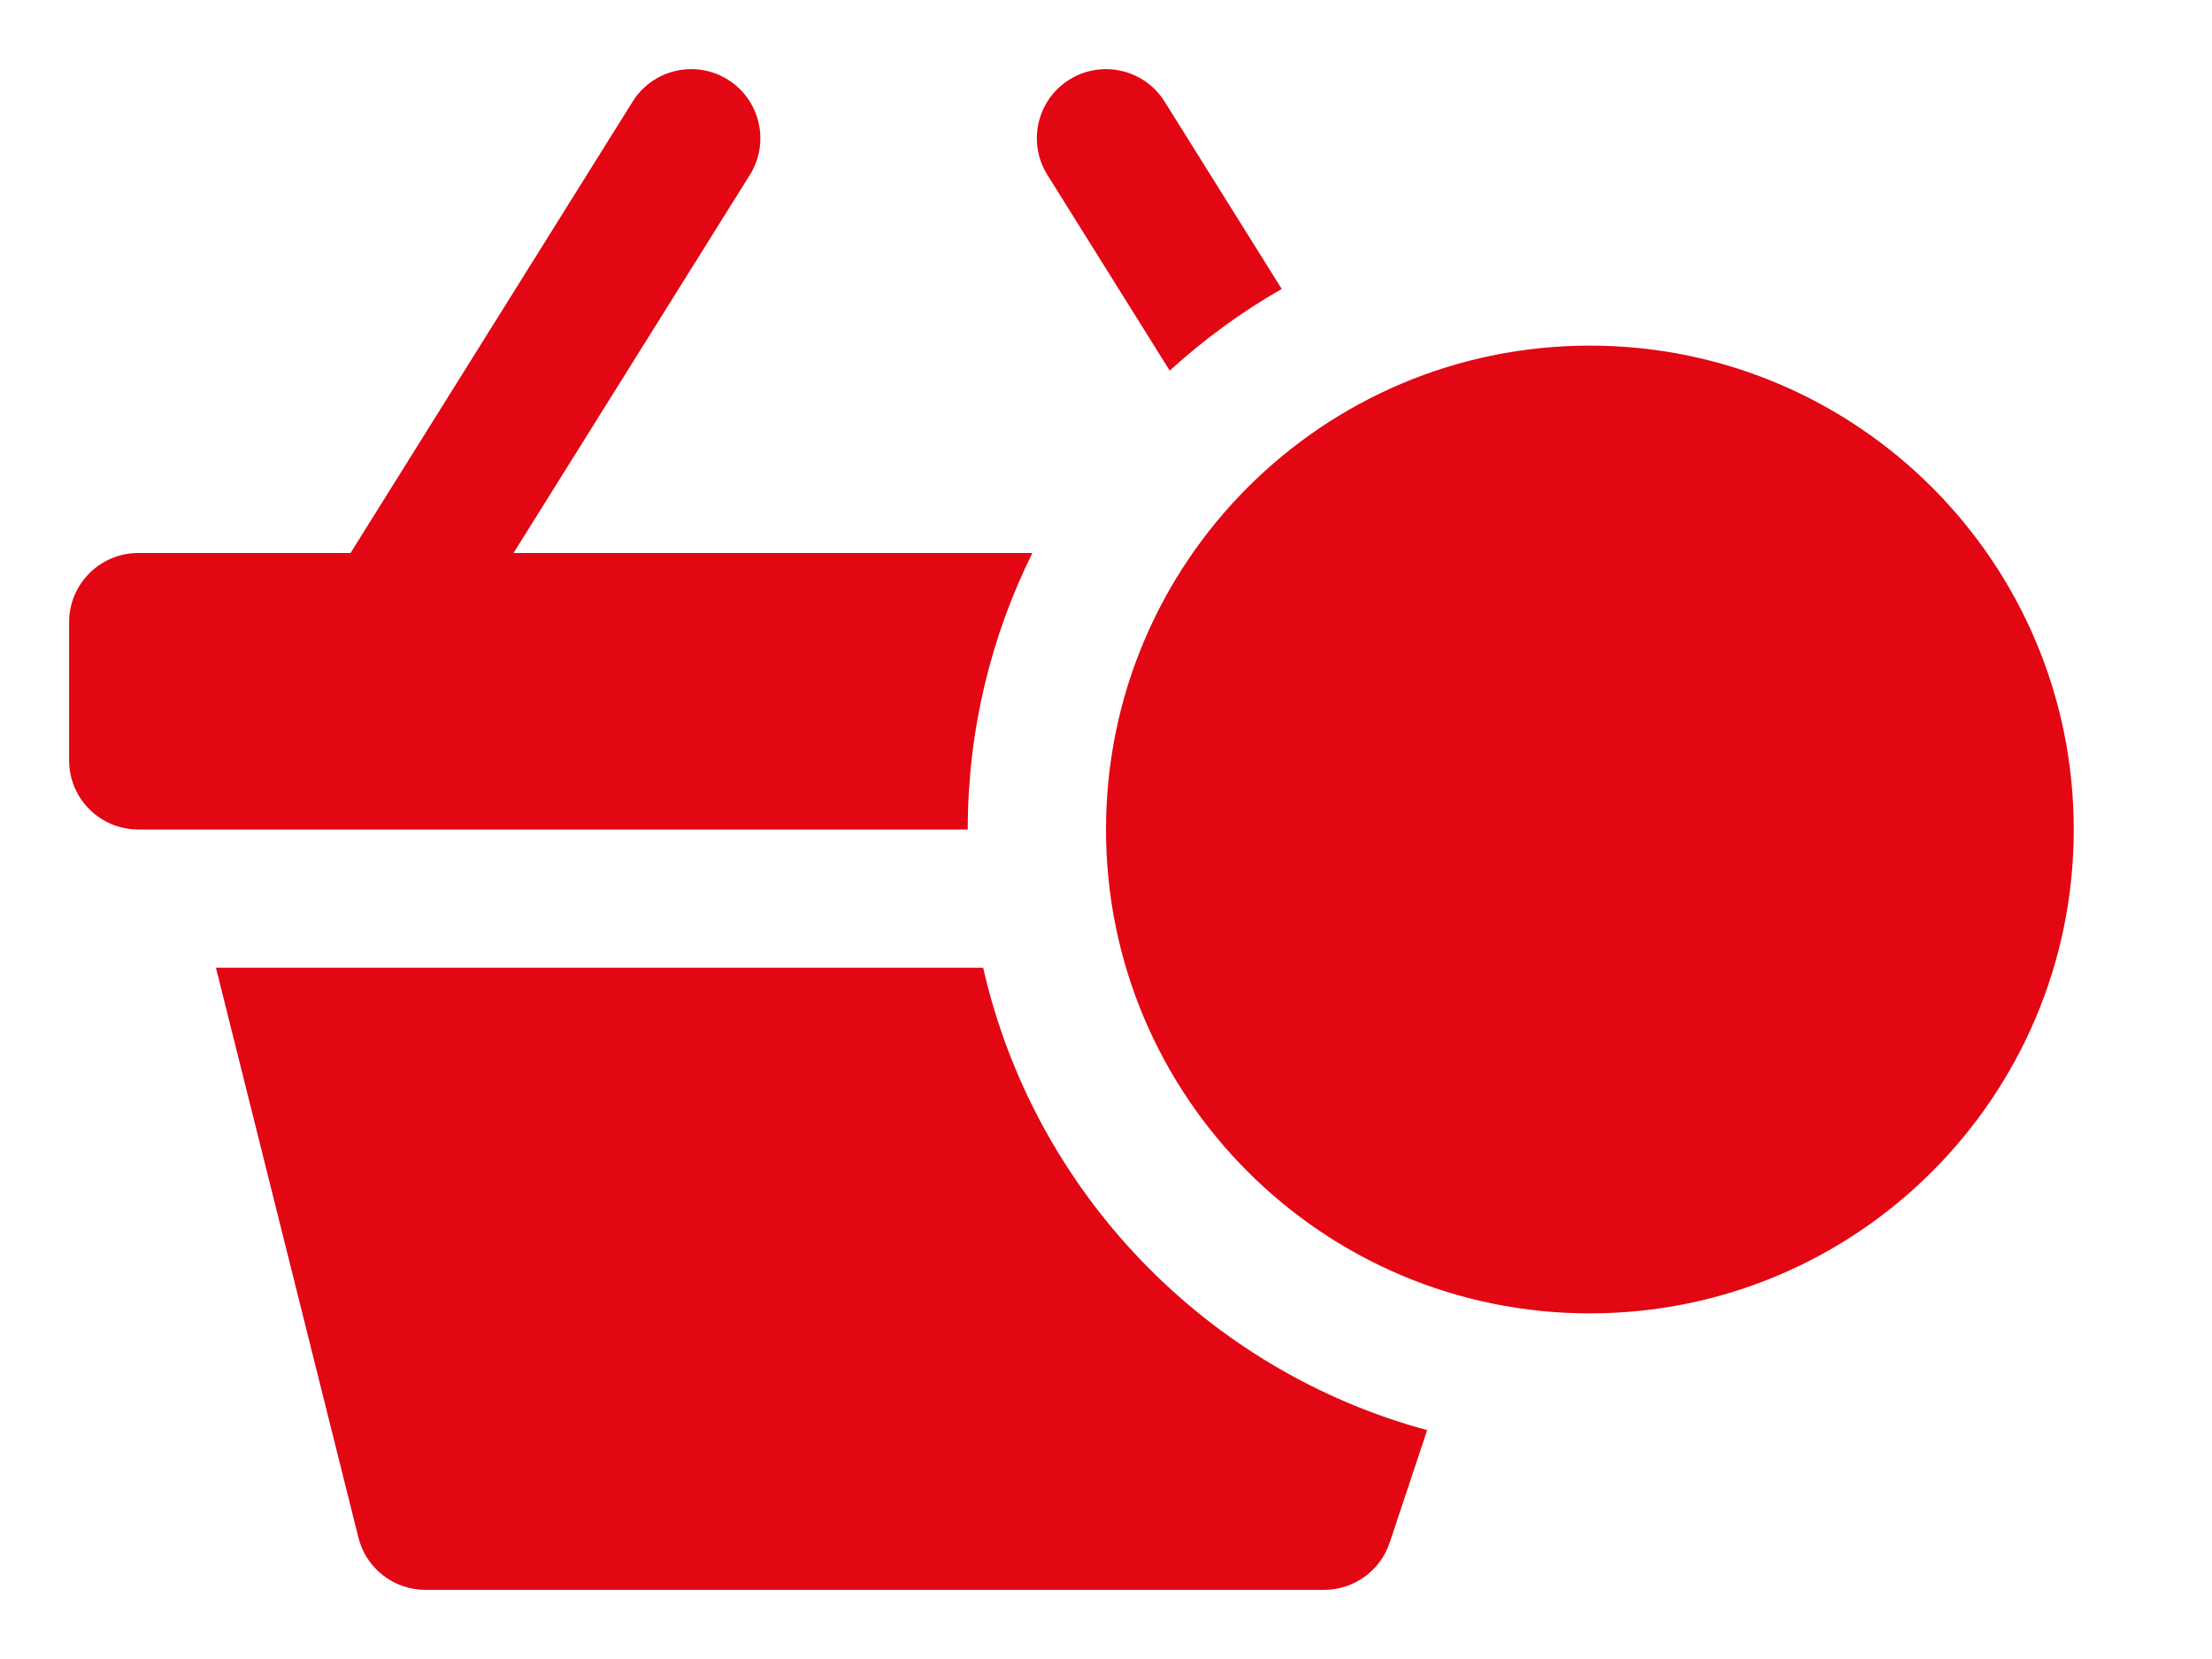
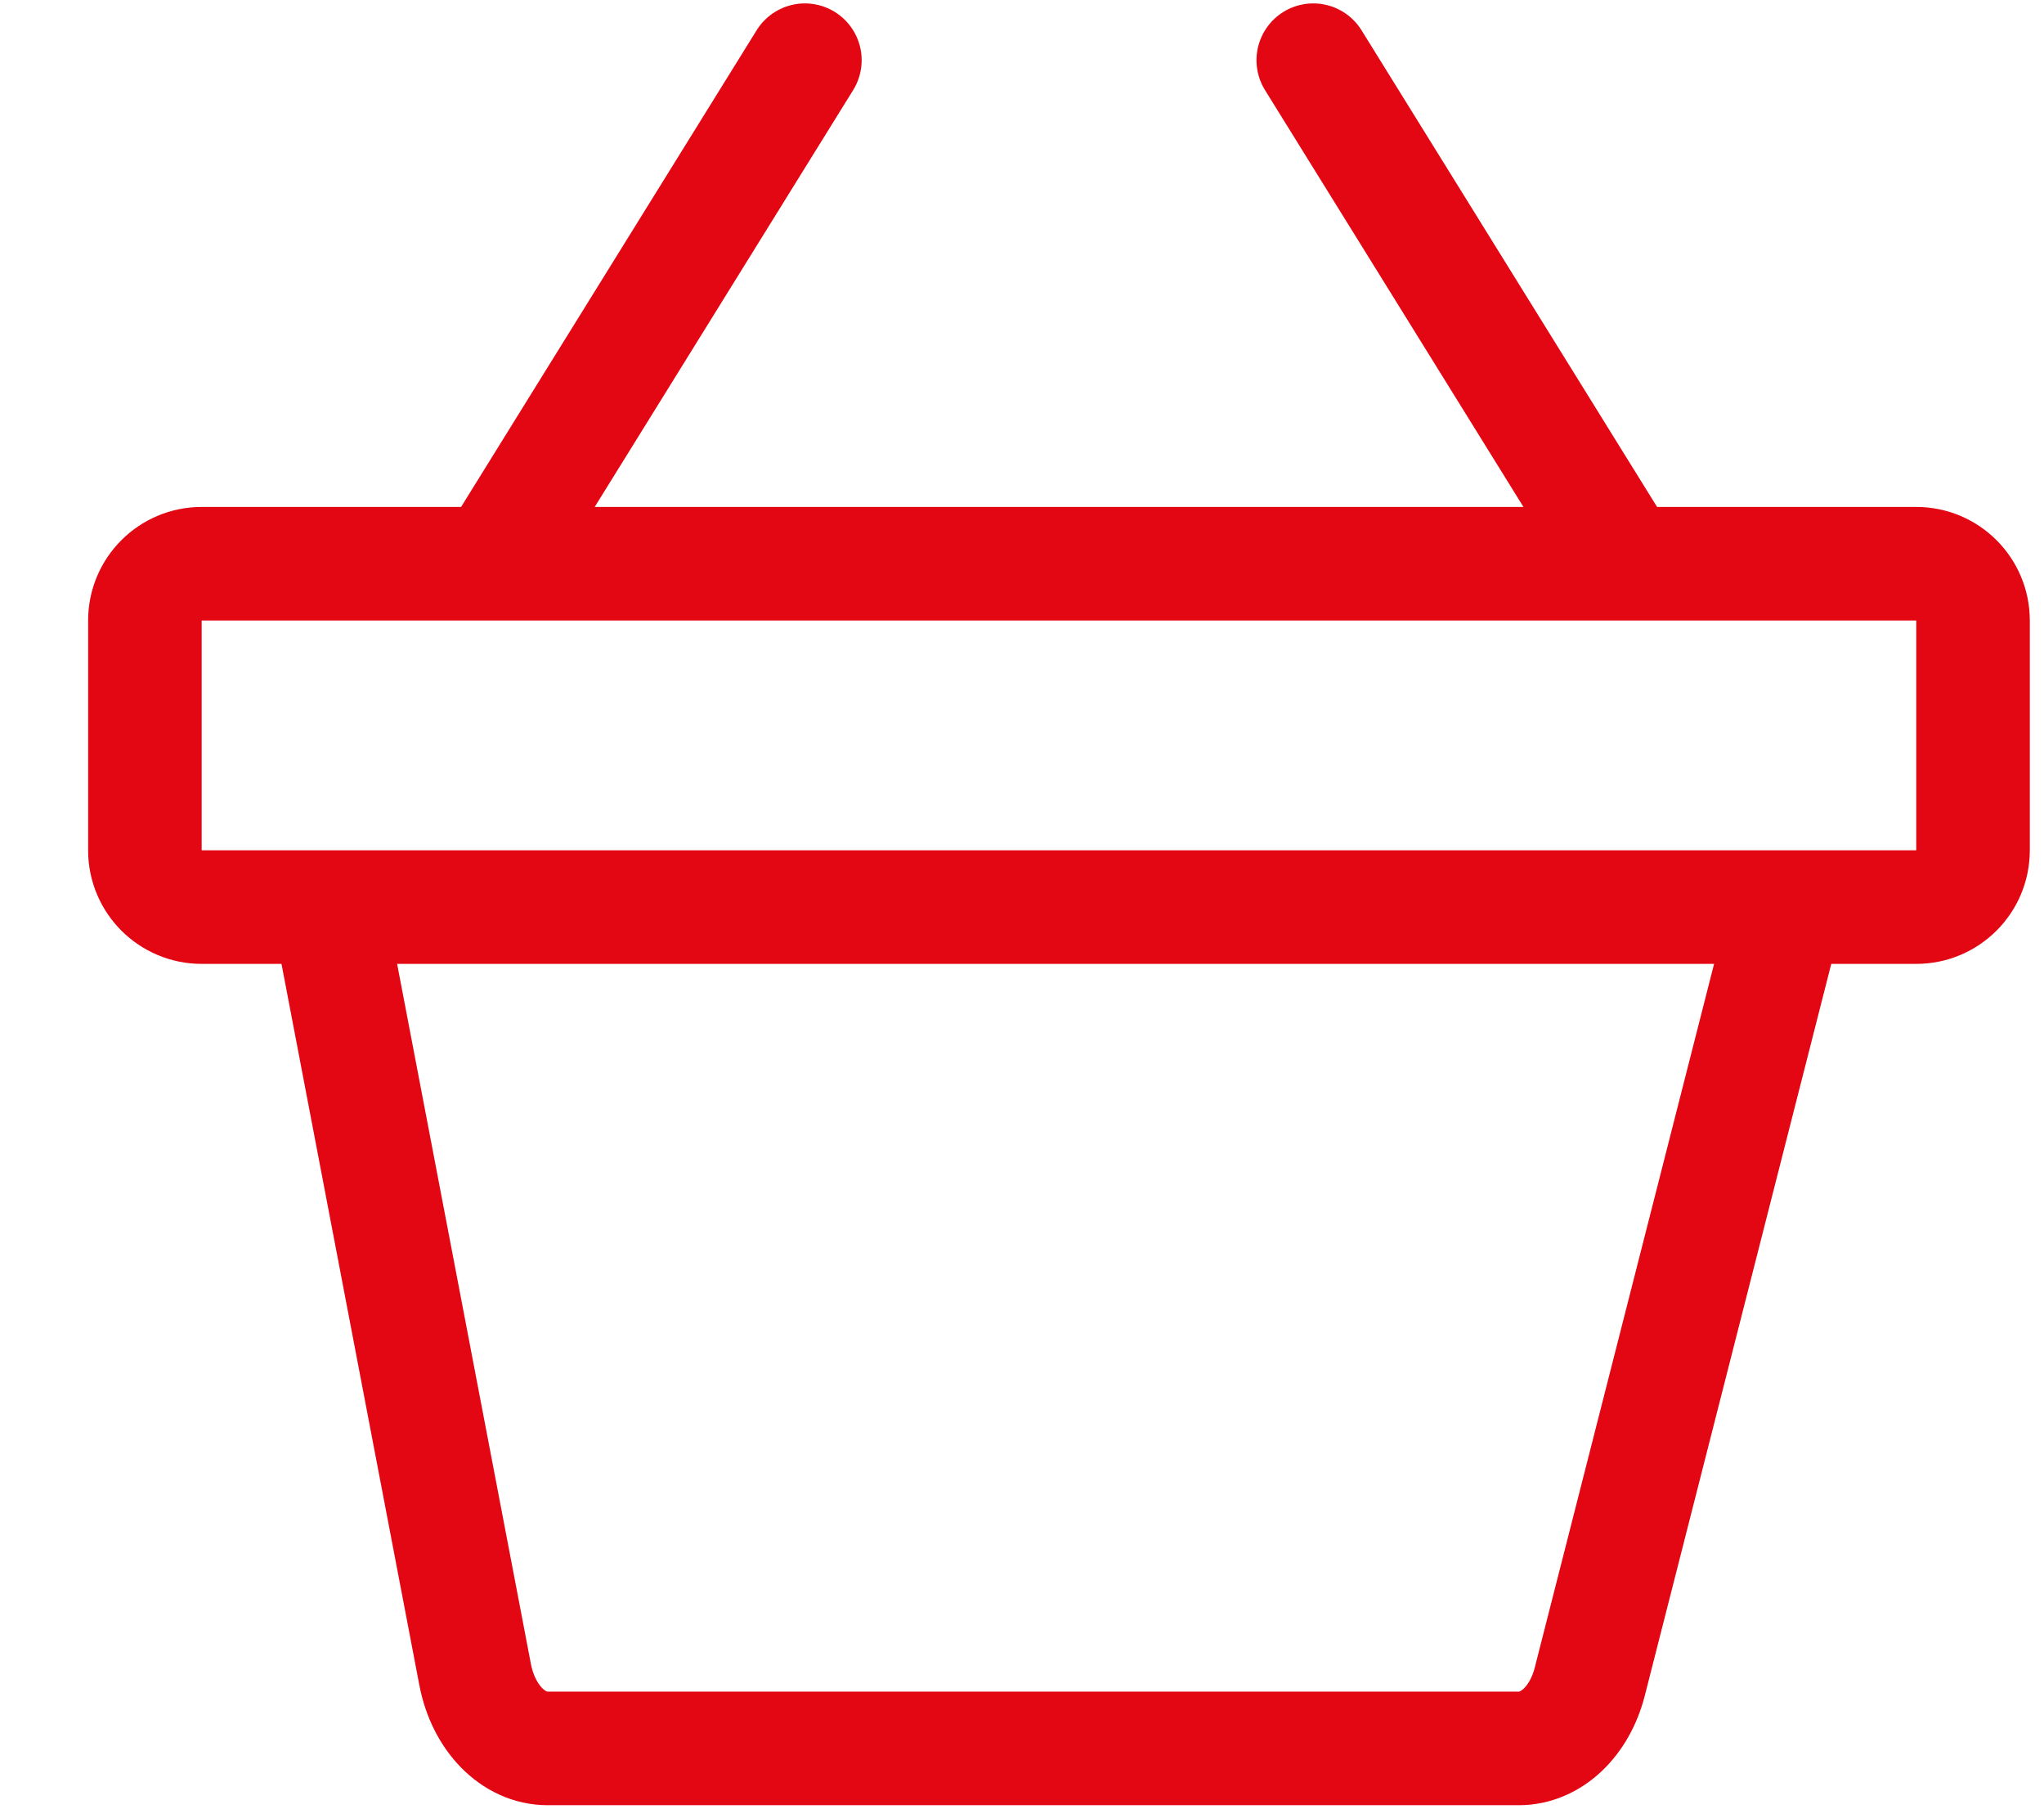
- <svg xmlns="http://www.w3.org/2000/svg" width="32" height="24" viewBox="0 0 32 24" fill="none">
-   <path d="M14.223 14C14.96 17.246 17.451 19.826 20.646 20.689L20.104 22.316C19.967 22.725 19.586 23 19.155 23H6.155C5.696 23 5.296 22.688 5.185 22.243L3.124 14H14.223Z" fill="#E30613" />
-   <path d="M14 12C14 10.563 14.337 9.205 14.935 8H7.429L10.848 2.53C11.14 2.062 10.998 1.445 10.53 1.152C10.062 0.86 9.445 1.001 9.152 1.47L5.071 8H2C1.448 8 1 8.448 1 9V11C1 11.552 1.448 12 2 12H14Z" fill="#E30613" />
-   <path d="M16.922 5.362C17.415 4.911 17.958 4.514 18.542 4.18L16.848 1.47C16.555 1.002 15.938 0.86 15.47 1.152C15.001 1.445 14.859 2.062 15.152 2.53L16.922 5.362Z" fill="#E30613" />
-   <ellipse cx="23" cy="12" rx="7" ry="7" fill="#E30613" />
+ <svg xmlns="http://www.w3.org/2000/svg" width="18" height="16" viewBox="0 0 18 16" fill="none">
+   <path d="M2.828 7.649L4.184 14.742C4.257 15.125 4.52 15.393 4.822 15.393H13.376C13.659 15.393 13.91 15.157 14 14.805L15.824 7.649" stroke="#E30613" stroke-linejoin="round" />
+   <rect x="1.276" y="4.963" width="16.099" height="3.023" rx="0.5" stroke="#E30613" />
+   <path d="M4.446 4.79L7.088 0.53" stroke="#E30613" stroke-linecap="round" stroke-linejoin="round" />
+   <path d="M14.207 4.79L11.565 0.53" stroke="#E30613" stroke-linecap="round" stroke-linejoin="round" />
</svg>
